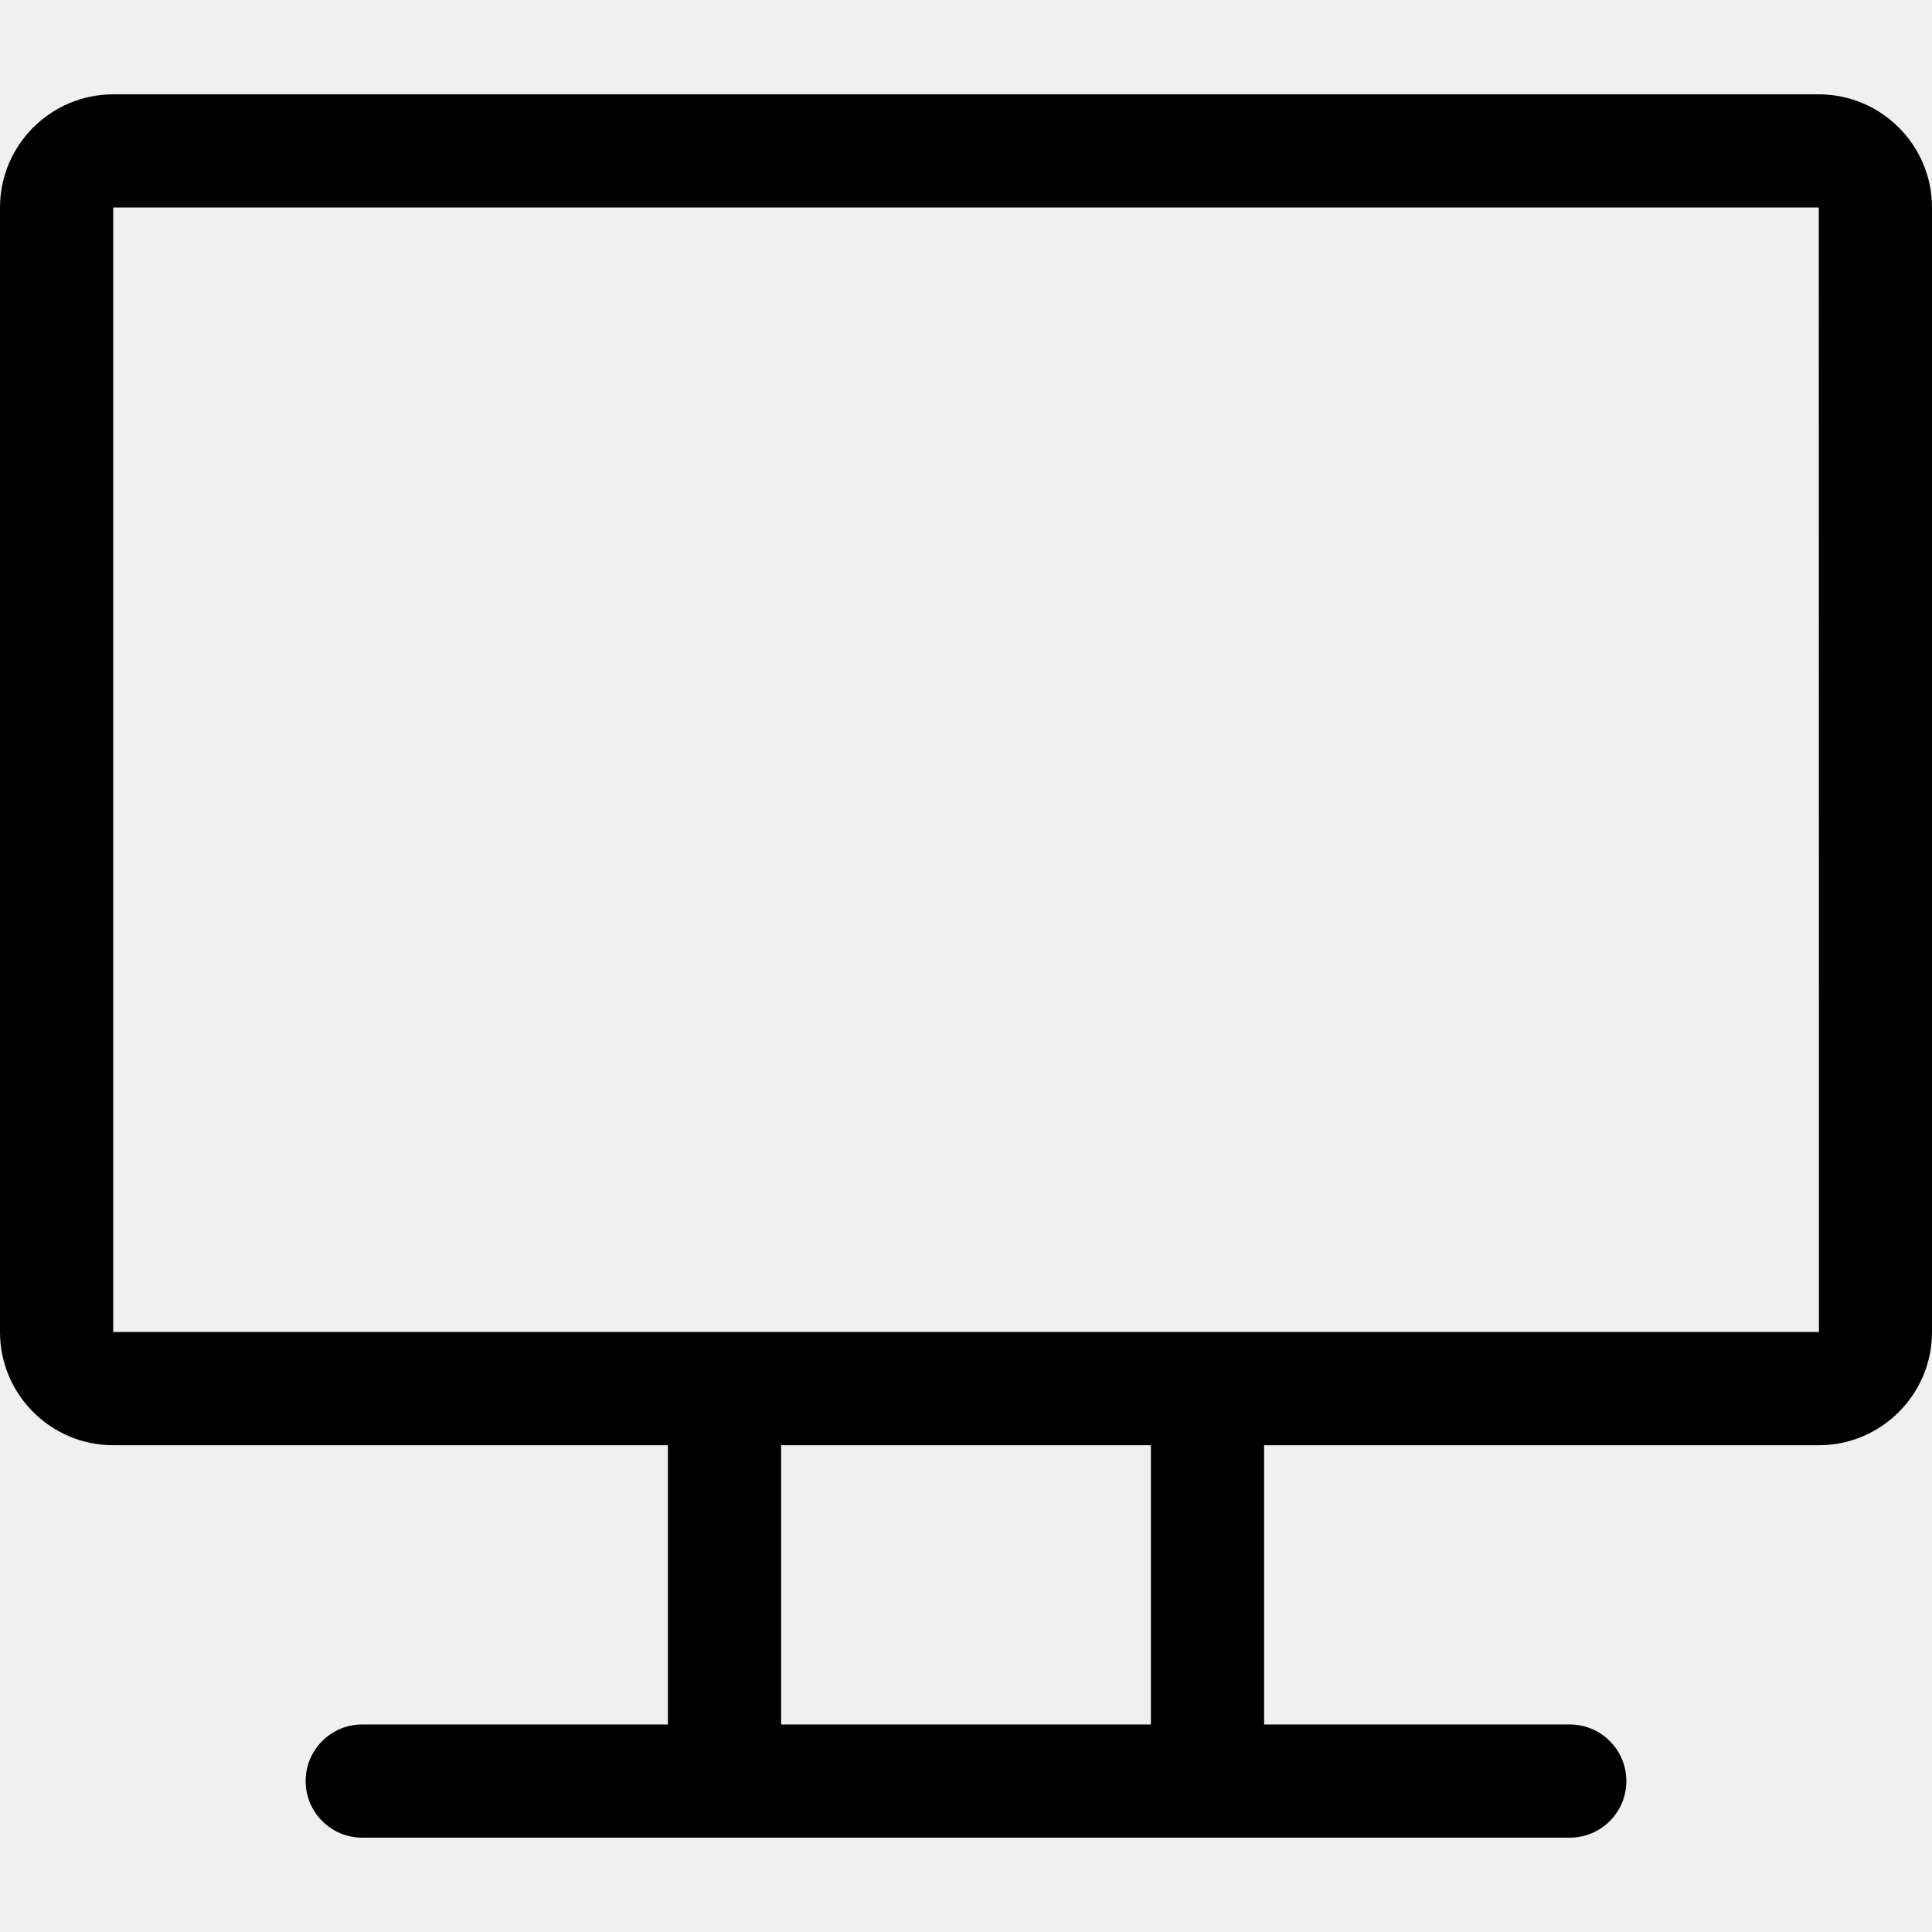
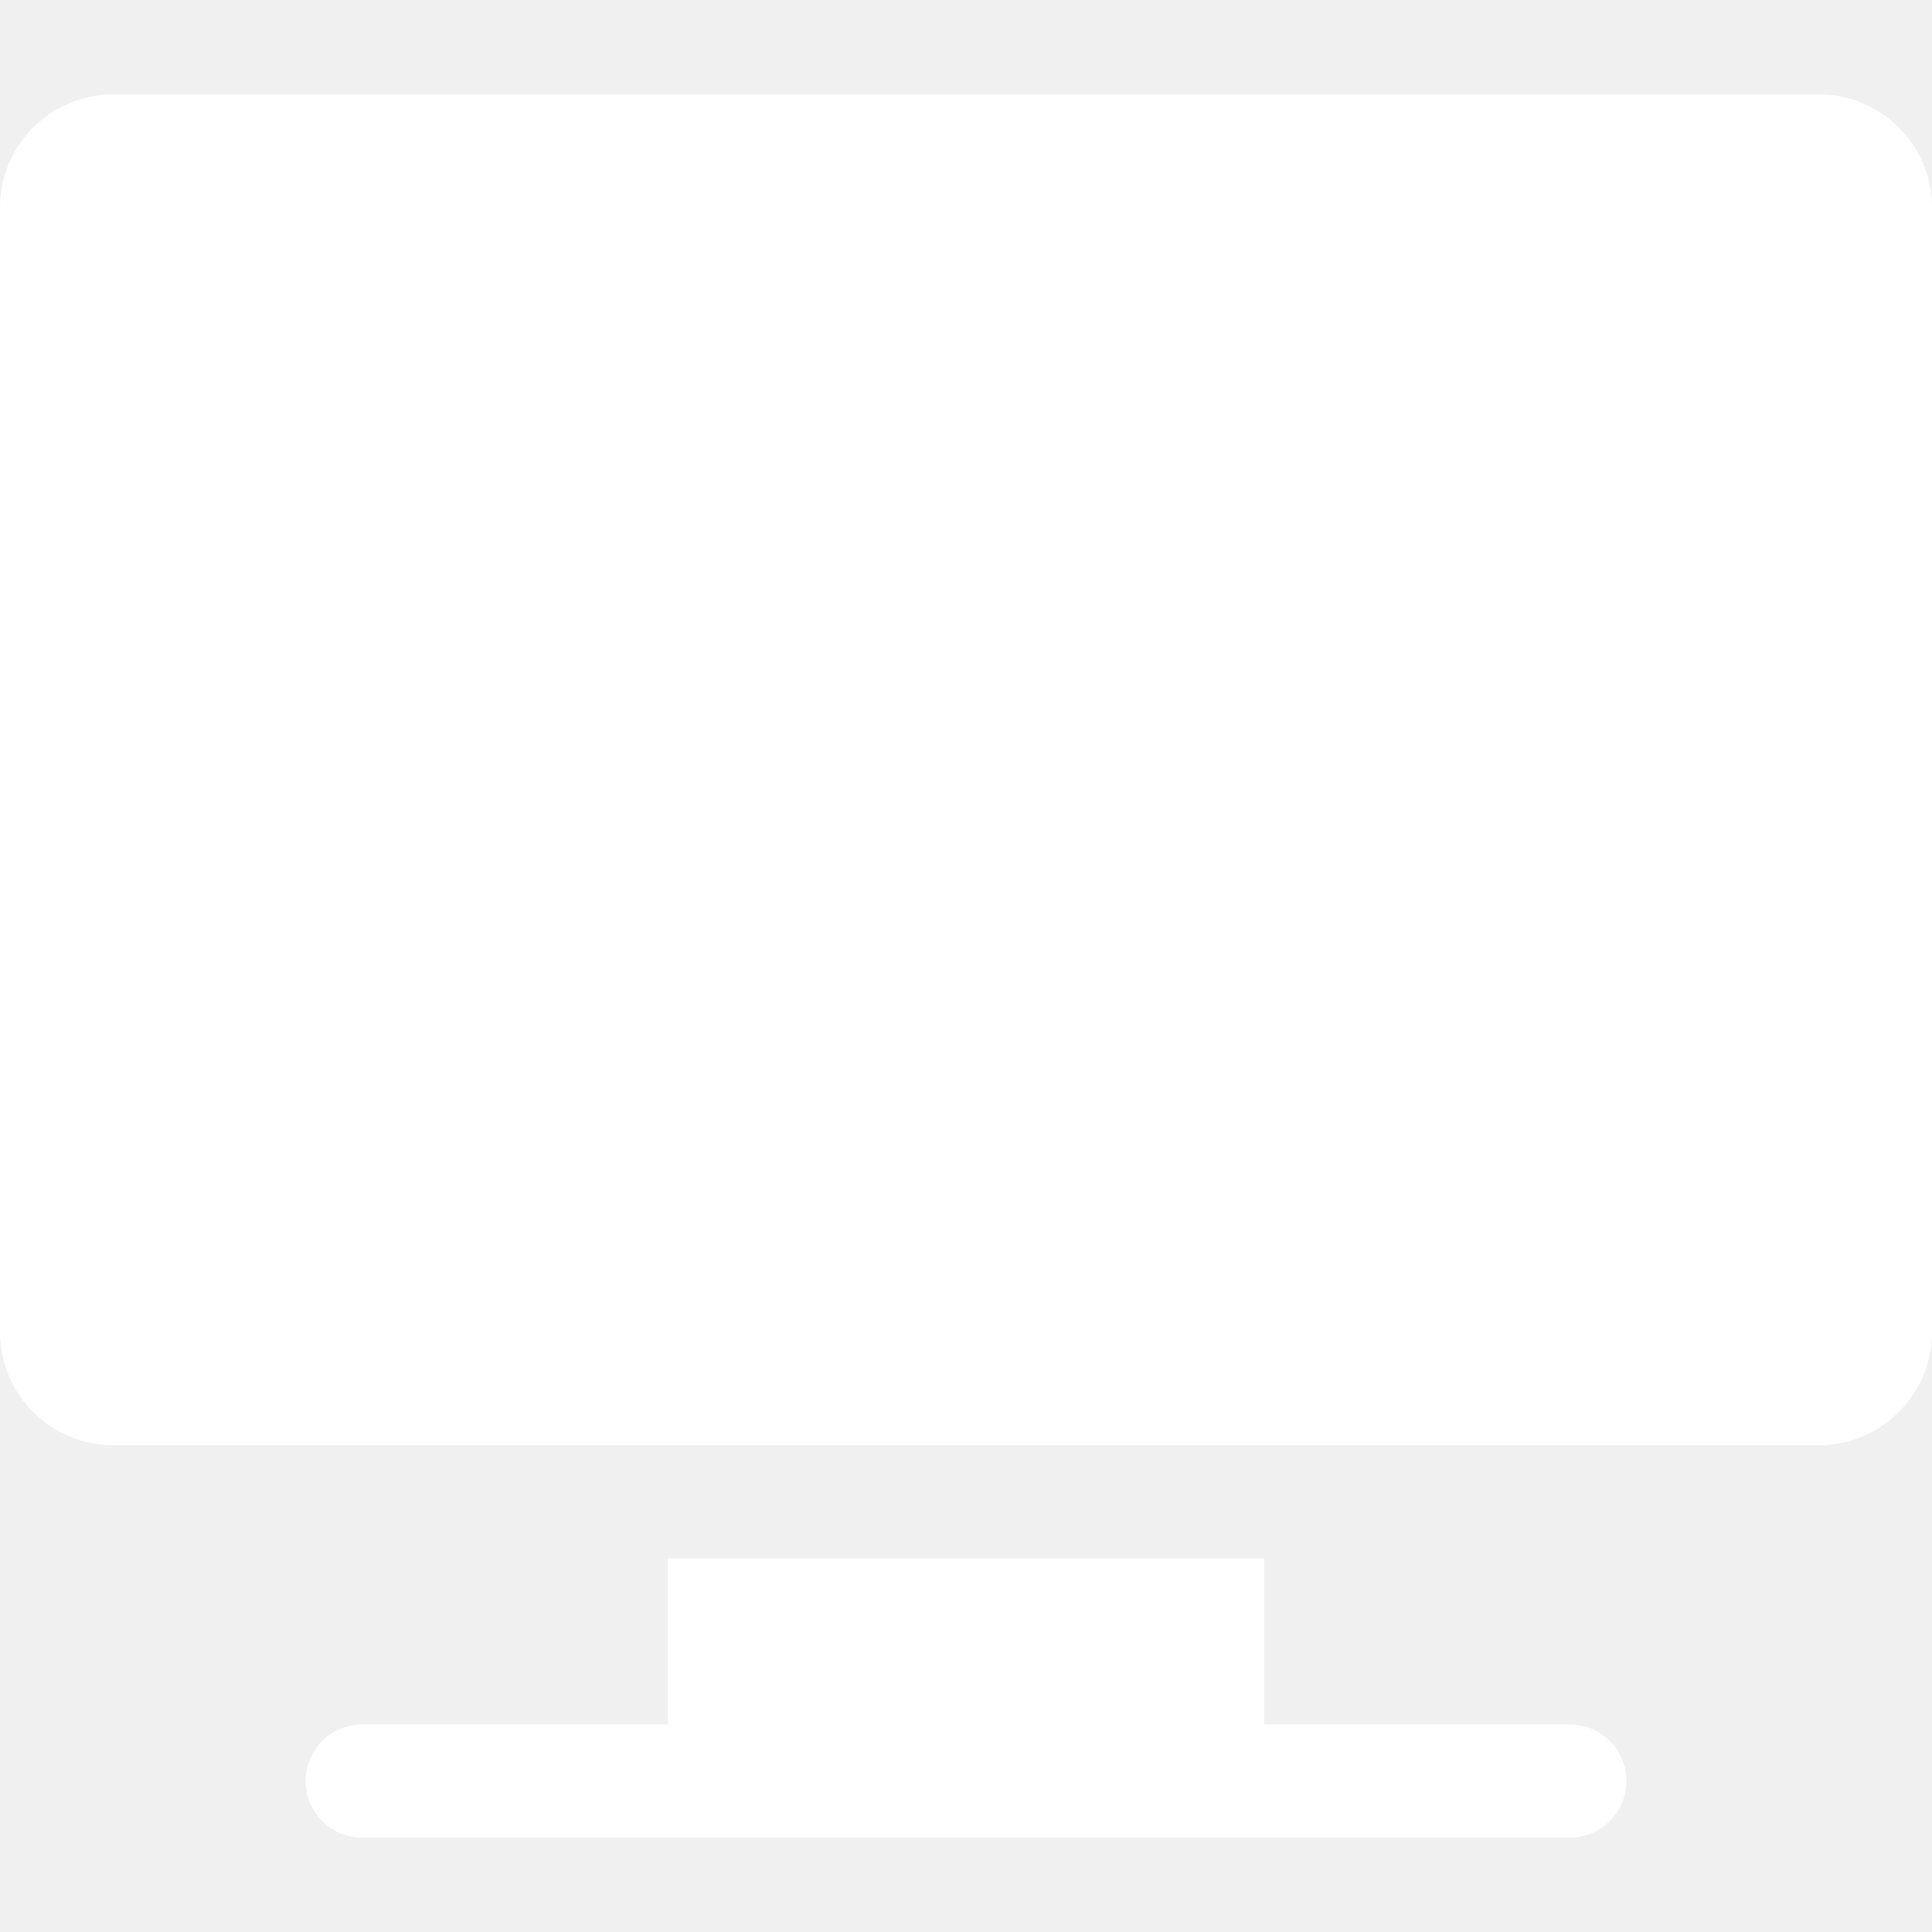
- <svg xmlns="http://www.w3.org/2000/svg" id="Capa_1" enable-background="new 0 0 512 512" height="512" viewBox="0 0 512 512" width="512">
+ <svg xmlns="http://www.w3.org/2000/svg" id="Capa_1" enable-background="new 0 0 512 512" height="512px" viewBox="0 0 512 512" width="512px" class="hovered-paths">
  <g>
-     <path d="m482 25h-452c-16.542 0-30 13.458-30 30v298c0 16.542 13.458 30 30 30h147v74h-81c-8.284 0-15 6.716-15 15s6.716 15 15 15h320c8.284 0 15-6.716 15-15s-6.716-15-15-15h-81v-74h147c16.542 0 30-13.458 30-30v-298c0-16.542-13.458-30-30-30zm-177 432h-98v-74h98zm177-104c-13.157 0-441.456 0-452 0v-298h452c.019 304.472.1 298 0 298z" />
+     <g>
+       <path d="m482 25h-452c-16.54 0-30 13.46-30 30v298c0 16.54 13.46 30 30 30h452c16.54 0 30-13.46 30-30v-298c0-16.54-13.46-30-30-30z" data-original="#000000" class="hovered-path active-path" data-old_color="#000000" fill="#FFFFFF" />
+       <path d="m416 457h-81v-44h-158v44h-81c-8.28 0-15 6.72-15 15s6.72 15 15 15h320c8.28 0 15-6.72 15-15s-6.72-15-15-15z" data-original="#000000" class="hovered-path active-path" data-old_color="#000000" fill="#FFFFFF" />
+     </g>
  </g>
</svg>
